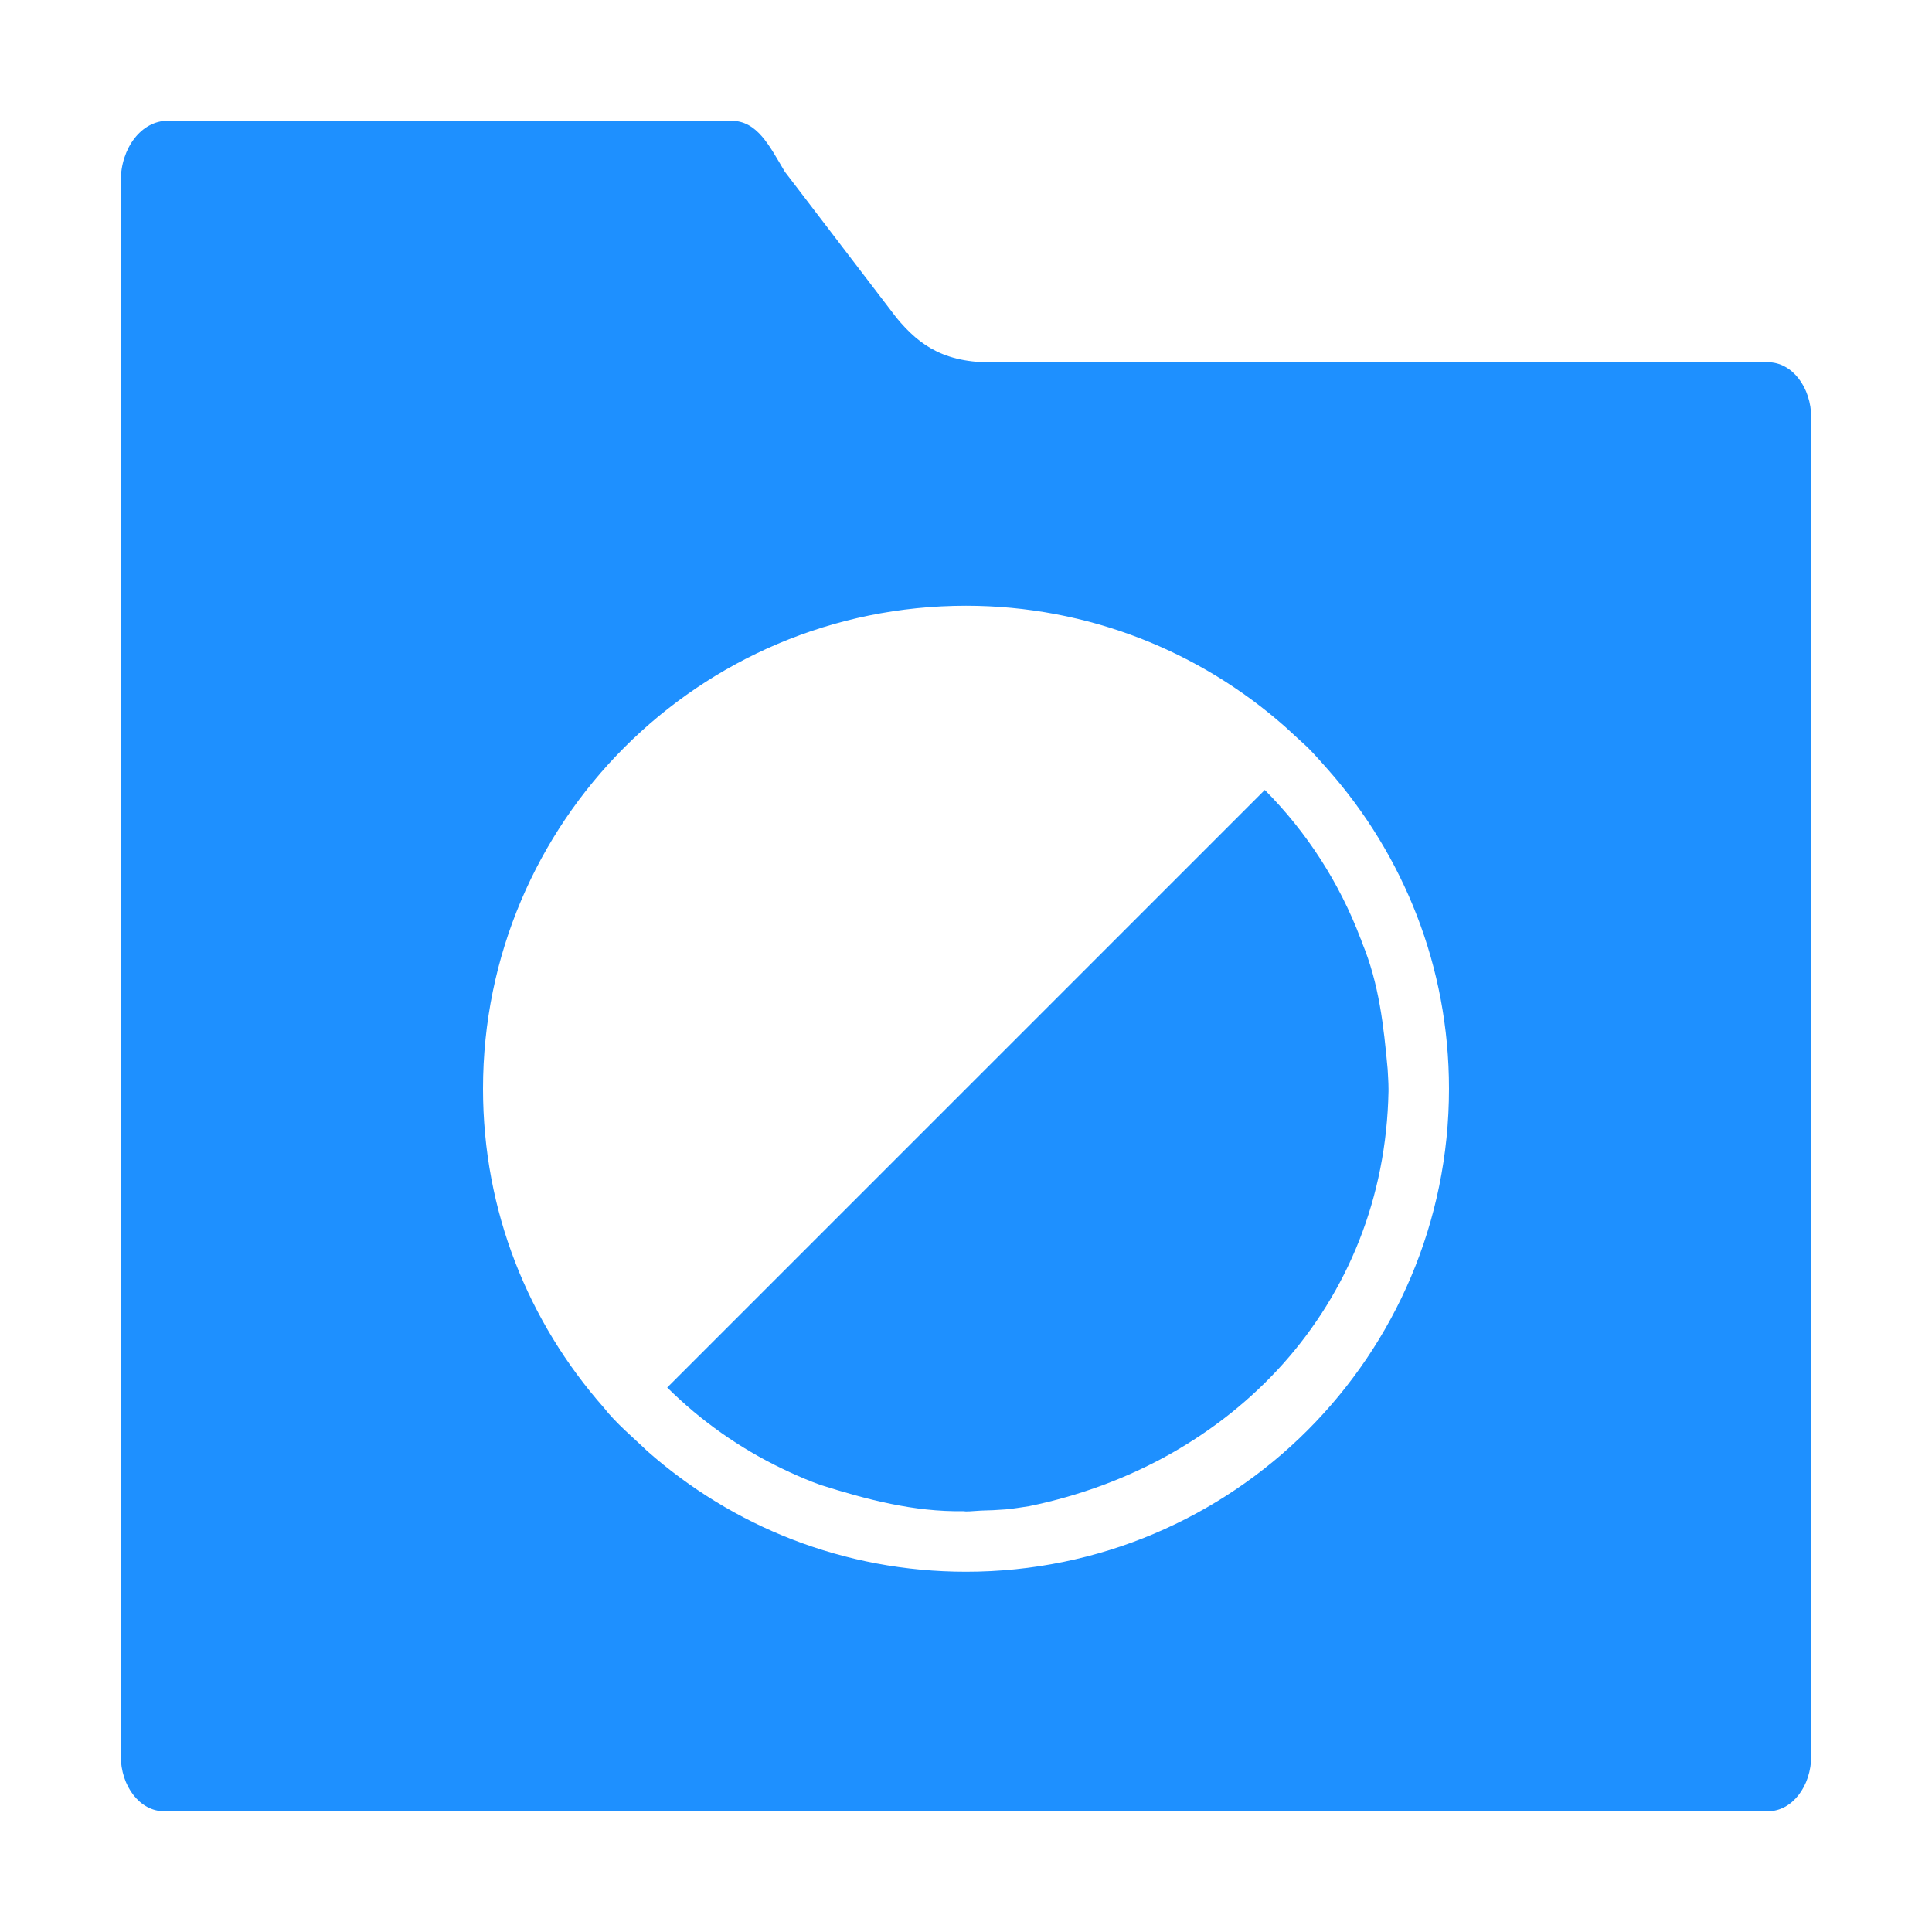
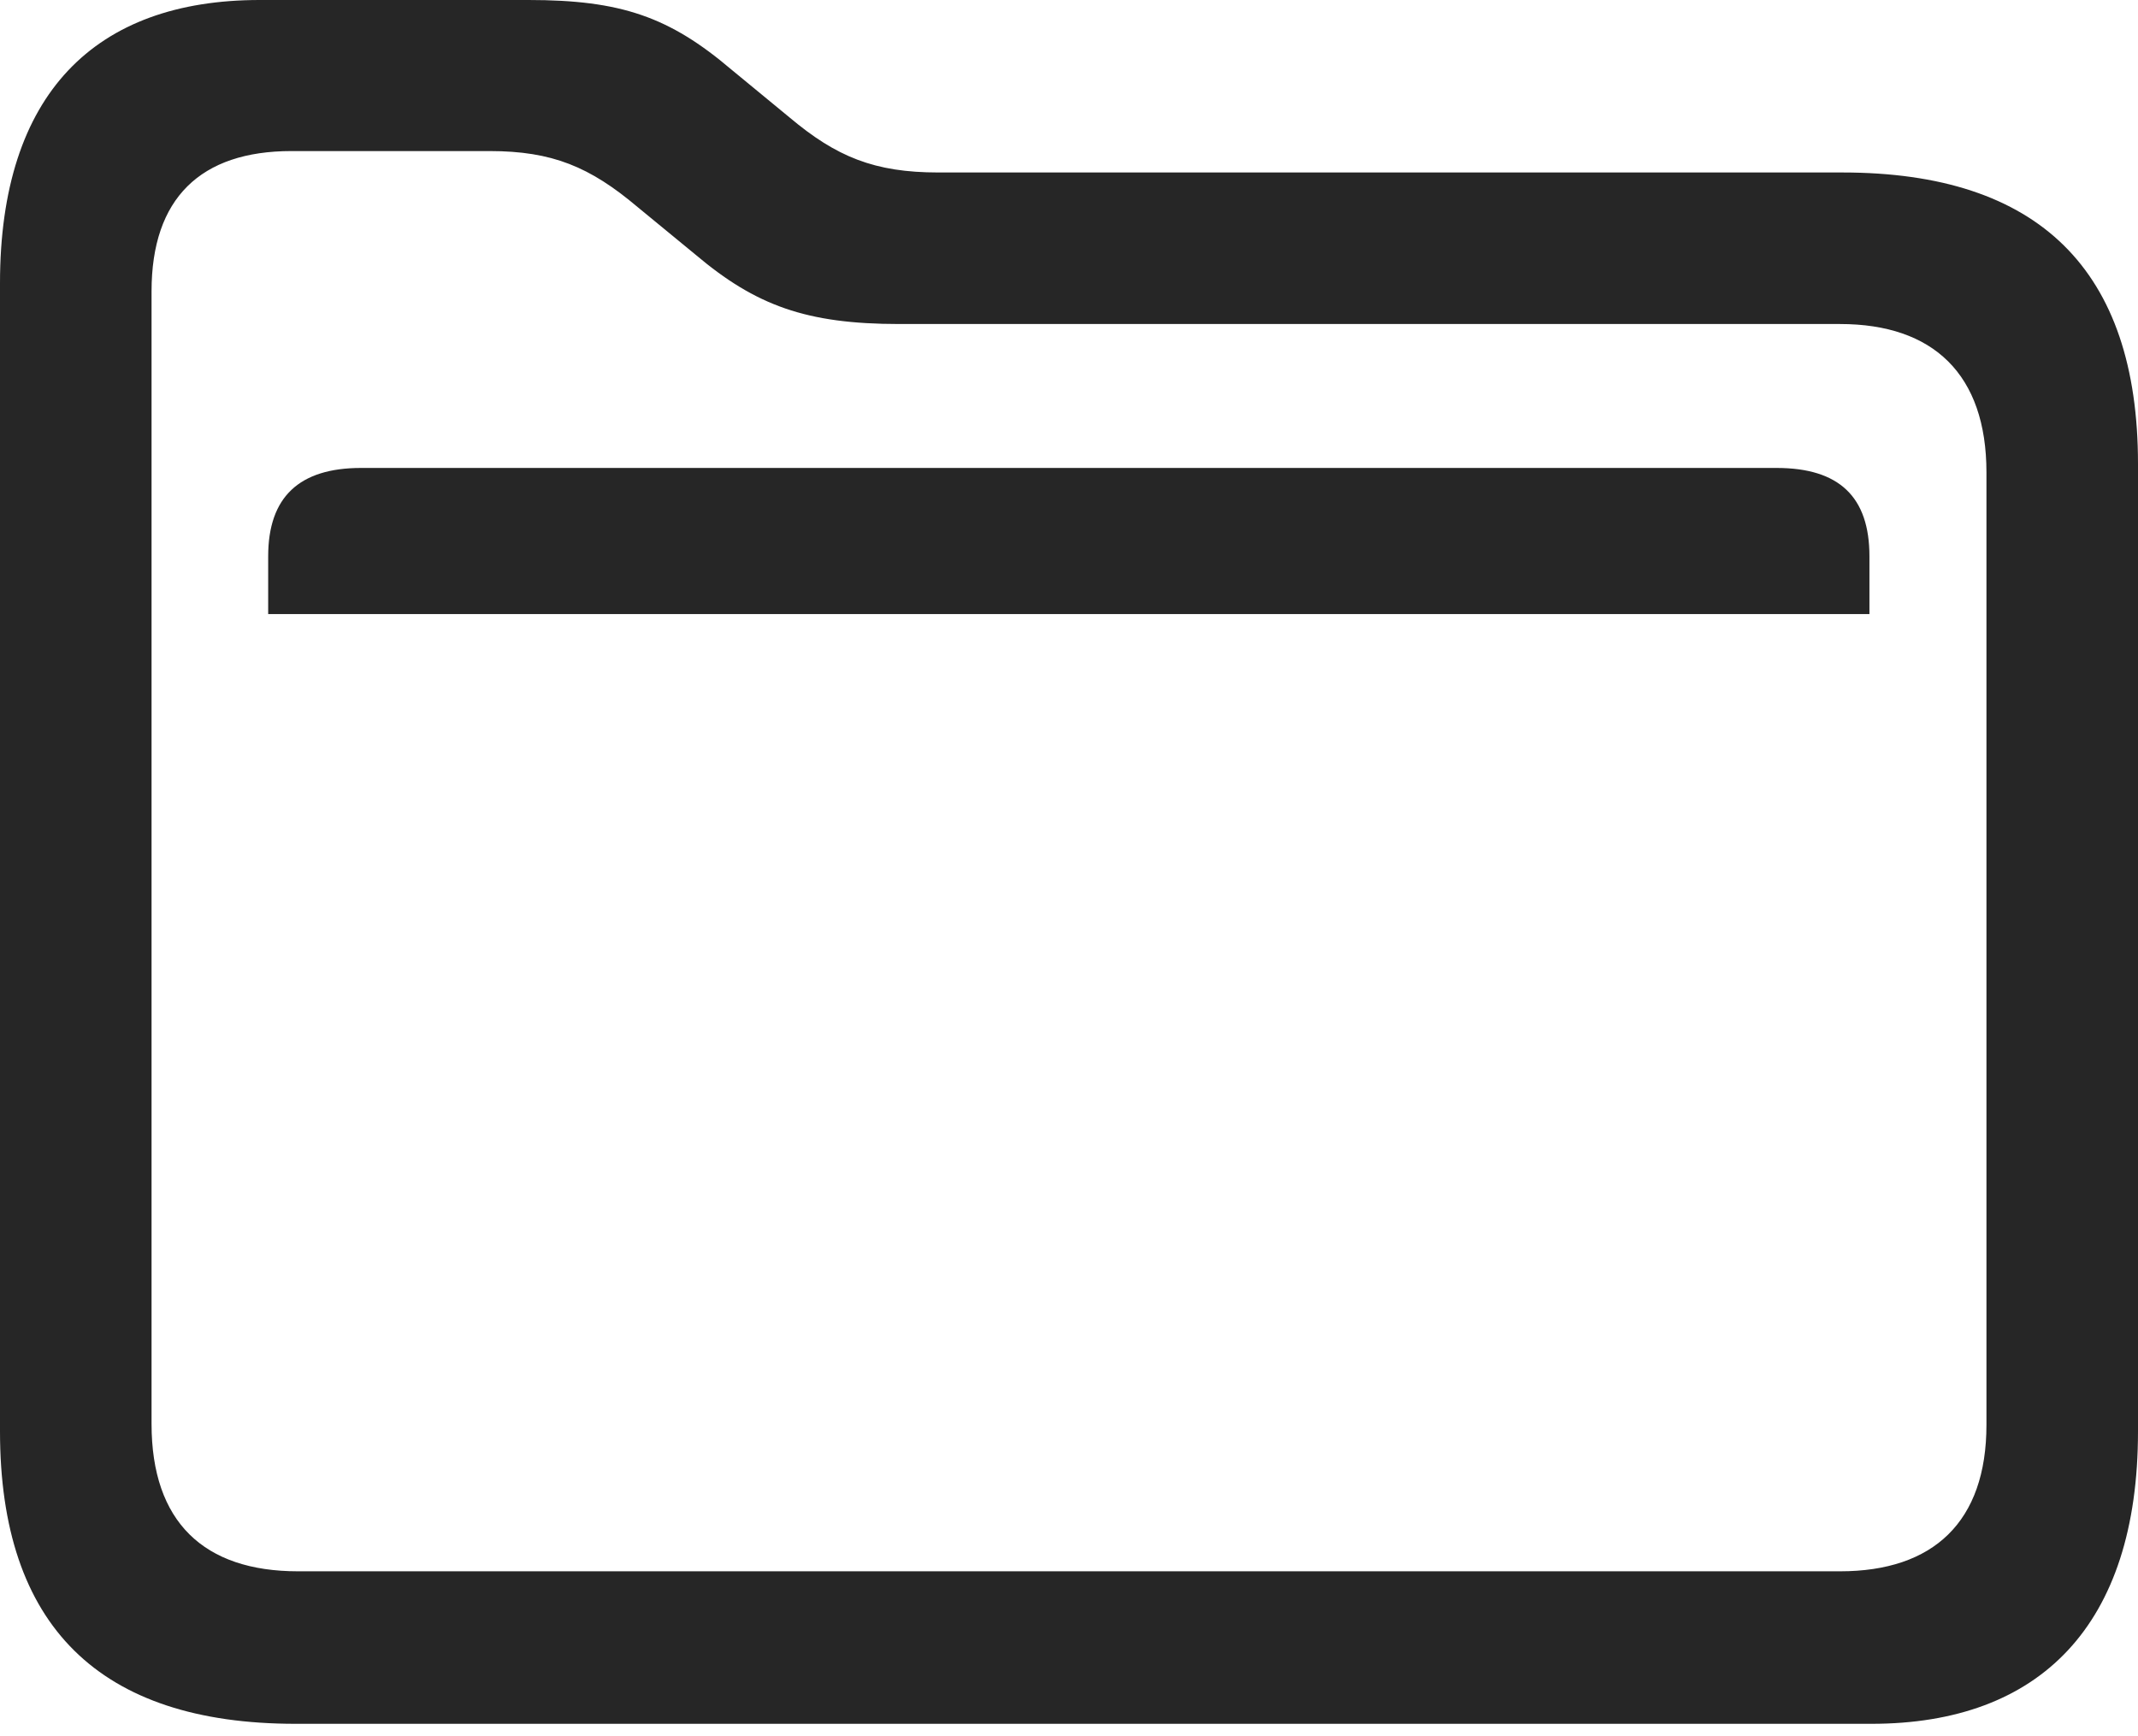
- <svg xmlns="http://www.w3.org/2000/svg" height="32" viewBox="0 0 32 32" width="32">
-   <g fill="#1e90ff">
-     <path d="m20.949 13.084-9.898 9.898c.556.551 1.2 1.006 1.906 1.344.165.08.333.154.504.221.045.018.091.034.137.051.761.239 1.535.445 2.357.432.015 0 .03.004.045.004.084 0 .166-.011.25-.014.136-.003.272-.009.408-.02.131-.012.258-.034.387-.053.84-.173 1.628-.466 2.338-.865.71-.4 1.343-.904 1.873-1.498.53-.594.957-1.279 1.256-2.035.299-.756.469-1.586.486-2.473v-.043c0-.11-.009-.216-.014-.324-.066-.713-.14-1.411-.424-2.096-.006-.02-.013-.039-.02-.059-.001-.003-.003-.004-.004-.006-.349-.924-.891-1.765-1.588-2.465z" />
-     <path d="m2.777 2c-.431 0-.777.446-.777 1v3.922 2.078 20.078c0 .511.319.922.717.922h26.566c.398 0 .717-.41.717-.922v-22.156c0-.511-.319-.922-.717-.922h-12.727c-.886.034-1.316-.264-1.707-.736l-1.85-2.42c-.261-.44-.458-.844-.889-.844zm13.223 8.033c1.014 0 1.982.191 2.873.535.891.345 1.703.843 2.408 1.465l.375.344c.119.119.232.249.344.375.622.705 1.122 1.52 1.467 2.41.345.891.533 1.857.533 2.871 0 1.105-.224 2.158-.629 3.115-.405.957-.991 1.819-1.715 2.543-.724.724-1.586 1.308-2.543 1.713s-2.009.629-3.113.629c-1.014 0-1.982-.189-2.873-.533s-1.703-.845-2.408-1.467c-.22-.214-.511-.452-.719-.719-.622-.705-1.122-1.518-1.467-2.408s-.533-1.859-.533-2.873c0-1.105.224-2.156.629-3.113.405-.957.991-1.819 1.715-2.543.724-.724 1.586-1.31 2.543-1.715s2.009-.629 3.113-.629z" />
+ <svg xmlns="http://www.w3.org/2000/svg" version="1.1" viewBox="0 0 22.163 17.99">
+   <g>
+     <rect height="17.99" opacity="0" width="22.163" x="0" y="0" />
+     <path d="M3.064 17.87L19.4 17.87C21.146 17.87 22.163 16.849 22.163 14.838L22.163 4.81C22.163 2.799 21.136 1.788 19.099 1.788L9.726 1.788C9.065 1.788 8.67 1.626 8.184 1.217L7.584 0.723C6.939 0.174 6.436 0 5.479 0L2.692 0C0.988 0 0 0.969 0 2.936L0 14.838C0 16.853 1.028 17.87 3.064 17.87ZM3.089 16.289C2.113 16.289 1.571 15.777 1.571 14.761L1.571 3.019C1.571 2.055 2.08 1.566 3.021 1.566L5.075 1.566C5.726 1.566 6.116 1.73 6.609 2.146L7.21 2.64C7.835 3.168 8.36 3.359 9.322 3.359L19.075 3.359C20.041 3.359 20.592 3.881 20.592 4.897L20.592 14.771C20.592 15.777 20.041 16.289 19.075 16.289ZM2.78 6.366L19.379 6.366L19.379 5.767C19.379 5.152 19.067 4.851 18.416 4.851L3.743 4.851C3.102 4.851 2.78 5.152 2.78 5.767Z" fill="black" fill-opacity="0.85" />
  </g>
</svg>
